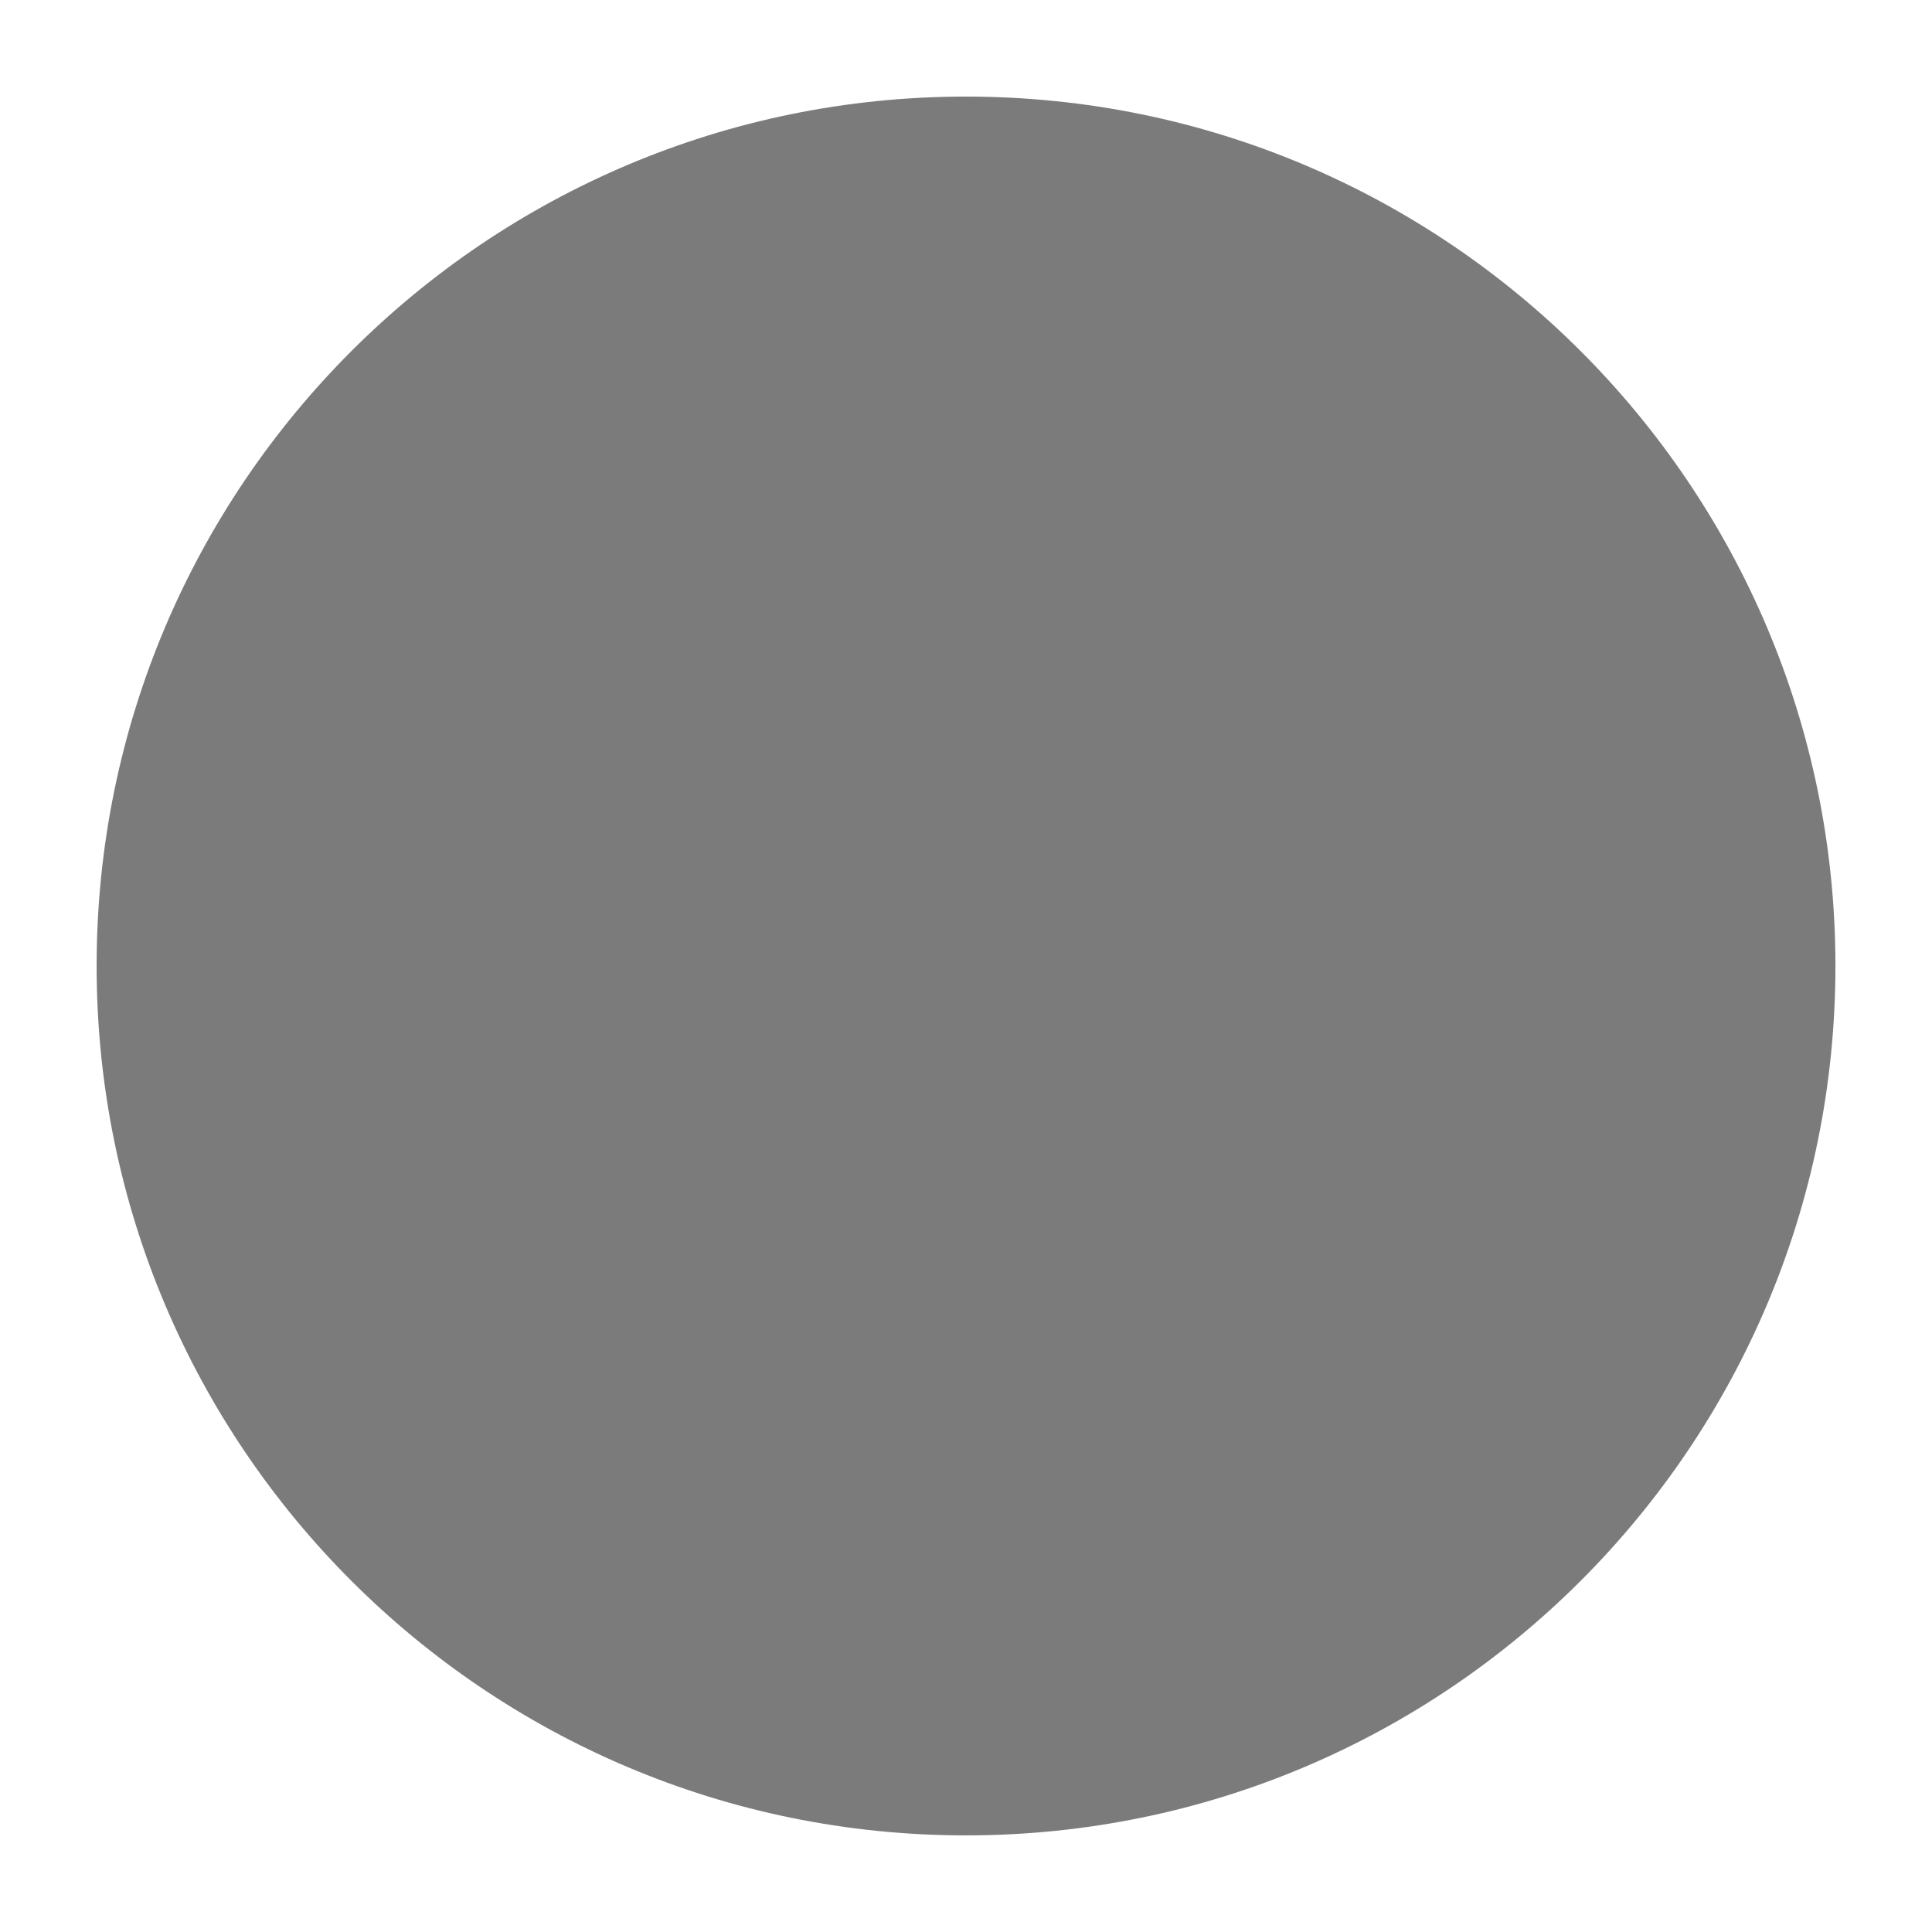
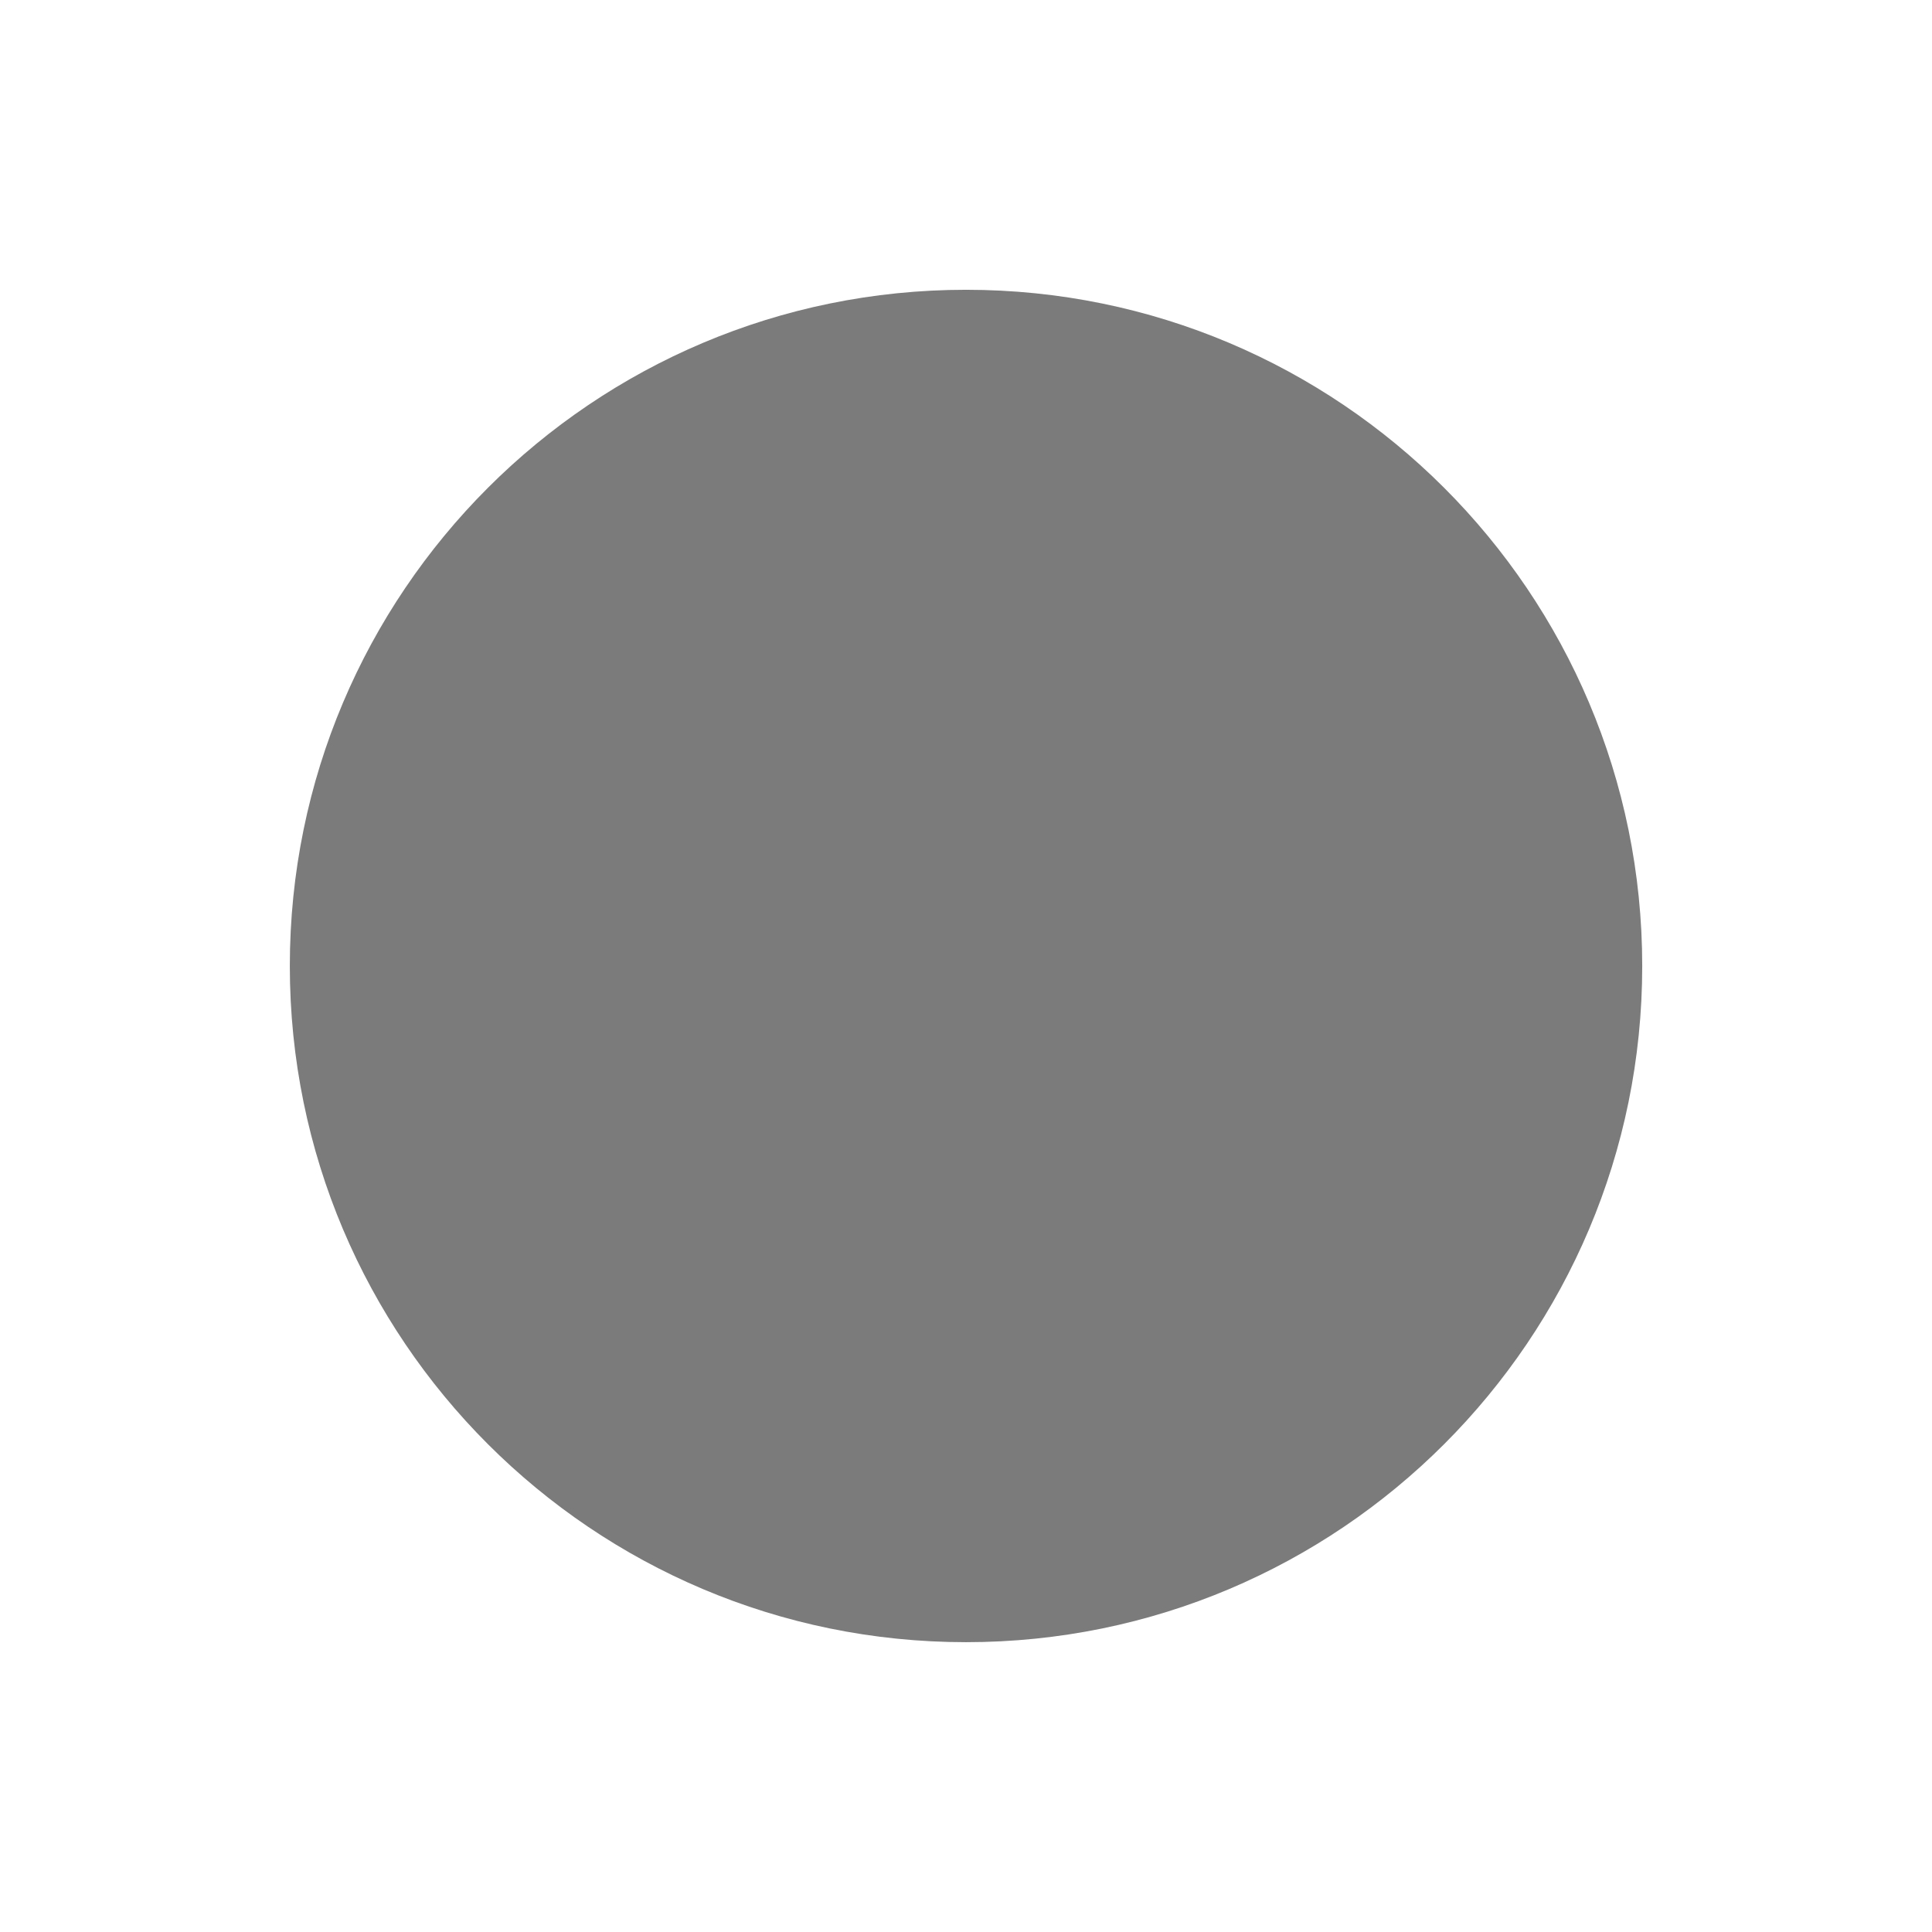
<svg xmlns="http://www.w3.org/2000/svg" width="20" height="20" viewBox="0 0 20 20" id="svg2" version="1.1">
  <defs id="defs4" />
  <g id="layer1" transform="translate(-598.1987,-941.6812)" style="display:inline">
-     <circle style="opacity:1;fill:#7b7b7b;fill-opacity:1;stroke:none;stroke-width:4;stroke-miterlimit:4;stroke-dasharray:none;stroke-dashoffset:3.78" id="path4569" cx="608.199" cy="951.681" r="9" />
-   </g>
-   <g transform="translate(-598.1987,-941.6812)" id="g891" style="display:none">
-     <path id="path843" d="m 604.199,950.681 v 7 h 13 v -7 z m 1,1 h 11 v 5 h -11 z" style="color:#000000;font-style:normal;font-variant:normal;font-weight:normal;font-stretch:normal;font-size:medium;line-height:normal;font-family:sans-serif;font-variant-ligatures:normal;font-variant-position:normal;font-variant-caps:normal;font-variant-numeric:normal;font-variant-alternates:normal;font-feature-settings:normal;text-indent:0;text-align:start;text-decoration:none;text-decoration-line:none;text-decoration-style:solid;text-decoration-color:#000000;letter-spacing:normal;word-spacing:normal;text-transform:none;writing-mode:lr-tb;direction:ltr;text-orientation:mixed;dominant-baseline:auto;baseline-shift:baseline;text-anchor:start;white-space:normal;shape-padding:0;clip-rule:nonzero;display:inline;overflow:visible;visibility:visible;opacity:1;isolation:auto;mix-blend-mode:normal;color-interpolation:sRGB;color-interpolation-filters:linearRGB;solid-color:#000000;solid-opacity:1;vector-effect:none;fill:#7b7b7b;fill-opacity:1;fill-rule:nonzero;stroke:none;stroke-width:0.97;stroke-linecap:butt;stroke-linejoin:miter;stroke-miterlimit:4;stroke-dasharray:none;stroke-dashoffset:0;stroke-opacity:1;color-rendering:auto;image-rendering:auto;shape-rendering:auto;text-rendering:auto;enable-background:accumulate" />
-     <g transform="translate(3,2.000129)" id="g881">
-       <rect y="947.681" x="604.199" height="1" width="1" id="rect845" style="fill:#7b7b7b;fill-opacity:1;stroke:none;stroke-width:1;stroke-miterlimit:4;stroke-dasharray:none;stroke-opacity:1" />
-       <rect style="fill:#7b7b7b;fill-opacity:1;stroke:none;stroke-width:1;stroke-miterlimit:4;stroke-dasharray:none;stroke-opacity:1" id="rect847" width="1" height="1" x="604.199" y="949.681" />
-       <rect style="fill:#7b7b7b;fill-opacity:1;stroke:none;stroke-width:1;stroke-miterlimit:4;stroke-dasharray:none;stroke-opacity:1" id="rect849" width="1" height="1" x="604.199" y="945.681" />
-       <rect y="945.681" x="606.199" height="1" width="1" id="rect851" style="fill:#7b7b7b;fill-opacity:1;stroke:none;stroke-width:1;stroke-miterlimit:4;stroke-dasharray:none;stroke-opacity:1" />
-       <rect style="fill:#7b7b7b;fill-opacity:1;stroke:none;stroke-width:1;stroke-miterlimit:4;stroke-dasharray:none;stroke-opacity:1" id="rect853" width="1" height="1" x="608.199" y="945.681" />
-       <rect style="fill:#7b7b7b;fill-opacity:1;stroke:none;stroke-width:1;stroke-miterlimit:4;stroke-dasharray:none;stroke-opacity:1" id="rect855" width="1" height="1" x="606.199" y="957.681" />
-       <rect y="957.681" x="608.199" height="1" width="1" id="rect857" style="fill:#7b7b7b;fill-opacity:1;stroke:none;stroke-width:1;stroke-miterlimit:4;stroke-dasharray:none;stroke-opacity:1" />
-       <rect style="fill:#7b7b7b;fill-opacity:1;stroke:none;stroke-width:1;stroke-miterlimit:4;stroke-dasharray:none;stroke-opacity:1" id="rect859" width="1" height="1" x="610.199" y="947.681" />
-       <rect y="949.681" x="610.199" height="1" width="1" id="rect861" style="fill:#7b7b7b;fill-opacity:1;stroke:none;stroke-width:1;stroke-miterlimit:4;stroke-dasharray:none;stroke-opacity:1" />
-       <rect y="957.681" x="610.199" height="1" width="1" id="rect863" style="fill:#7b7b7b;fill-opacity:1;stroke:none;stroke-width:1;stroke-miterlimit:4;stroke-dasharray:none;stroke-opacity:1" />
-       <rect style="fill:#7b7b7b;fill-opacity:1;stroke:none;stroke-width:1;stroke-miterlimit:4;stroke-dasharray:none;stroke-opacity:1" id="rect865" width="1" height="1" x="610.199" y="945.681" />
-       <rect style="fill:#7b7b7b;fill-opacity:1;stroke:none;stroke-width:1;stroke-miterlimit:4;stroke-dasharray:none;stroke-opacity:1" id="rect867" width="1" height="1" x="604.199" y="957.681" />
-       <rect y="951.681" x="610.199" height="1" width="1" id="rect869" style="fill:#7b7b7b;fill-opacity:1;stroke:none;stroke-width:1;stroke-miterlimit:4;stroke-dasharray:none;stroke-opacity:1" />
-       <rect style="fill:#7b7b7b;fill-opacity:1;stroke:none;stroke-width:1;stroke-miterlimit:4;stroke-dasharray:none;stroke-opacity:1" id="rect871" width="1" height="1" x="610.199" y="953.681" />
-       <rect y="955.681" x="610.199" height="1" width="1" id="rect873" style="fill:#7b7b7b;fill-opacity:1;stroke:none;stroke-width:1;stroke-miterlimit:4;stroke-dasharray:none;stroke-opacity:1" />
-       <rect style="fill:#7b7b7b;fill-opacity:1;stroke:none;stroke-width:1;stroke-miterlimit:4;stroke-dasharray:none;stroke-opacity:1" id="rect875" width="1" height="1" x="604.199" y="951.681" />
-       <rect y="953.681" x="604.199" height="1" width="1" id="rect877" style="fill:#7b7b7b;fill-opacity:1;stroke:none;stroke-width:1;stroke-miterlimit:4;stroke-dasharray:none;stroke-opacity:1" />
-       <rect style="fill:#7b7b7b;fill-opacity:1;stroke:none;stroke-width:1;stroke-miterlimit:4;stroke-dasharray:none;stroke-opacity:1" id="rect879" width="1" height="1" x="604.199" y="955.681" />
-     </g>
-     <g transform="matrix(-1.190022,0,0,1.189963,1333.293,-179.6181)" id="g887">
-       <path style="opacity:1;fill:none;fill-opacity:1;stroke:#7b7b7b;stroke-width:0.943;stroke-miterlimit:4;stroke-dasharray:none;stroke-opacity:1" id="path883" d="m 608.199,944.105 a 7.529,7.529 0 0 1 7.529,7.529" />
-       <path style="opacity:1;fill:#7b7b7b;fill-opacity:1;stroke:none;stroke-width:0.371;stroke-miterlimit:4;stroke-dasharray:none;stroke-opacity:1" d="m 617.127,951.152 -1.388,1.787 -1.388,-1.787 z" id="path885" />
-     </g>
-     <rect y="941.681" x="598.199" height="20" width="20" id="rect889" style="opacity:1;fill:none;fill-opacity:1;stroke:none;stroke-width:1;stroke-miterlimit:4;stroke-dasharray:1, 2;stroke-dashoffset:0;stroke-opacity:1" />
+     <circle style="opacity:1;fill:#7b7b7b;fill-opacity:1;stroke:none;stroke-width:3.111;stroke-miterlimit:4;stroke-dasharray:none;stroke-dashoffset:3.78" id="path4569" cx="608.199" cy="951.681" r="7" />
  </g>
</svg>
